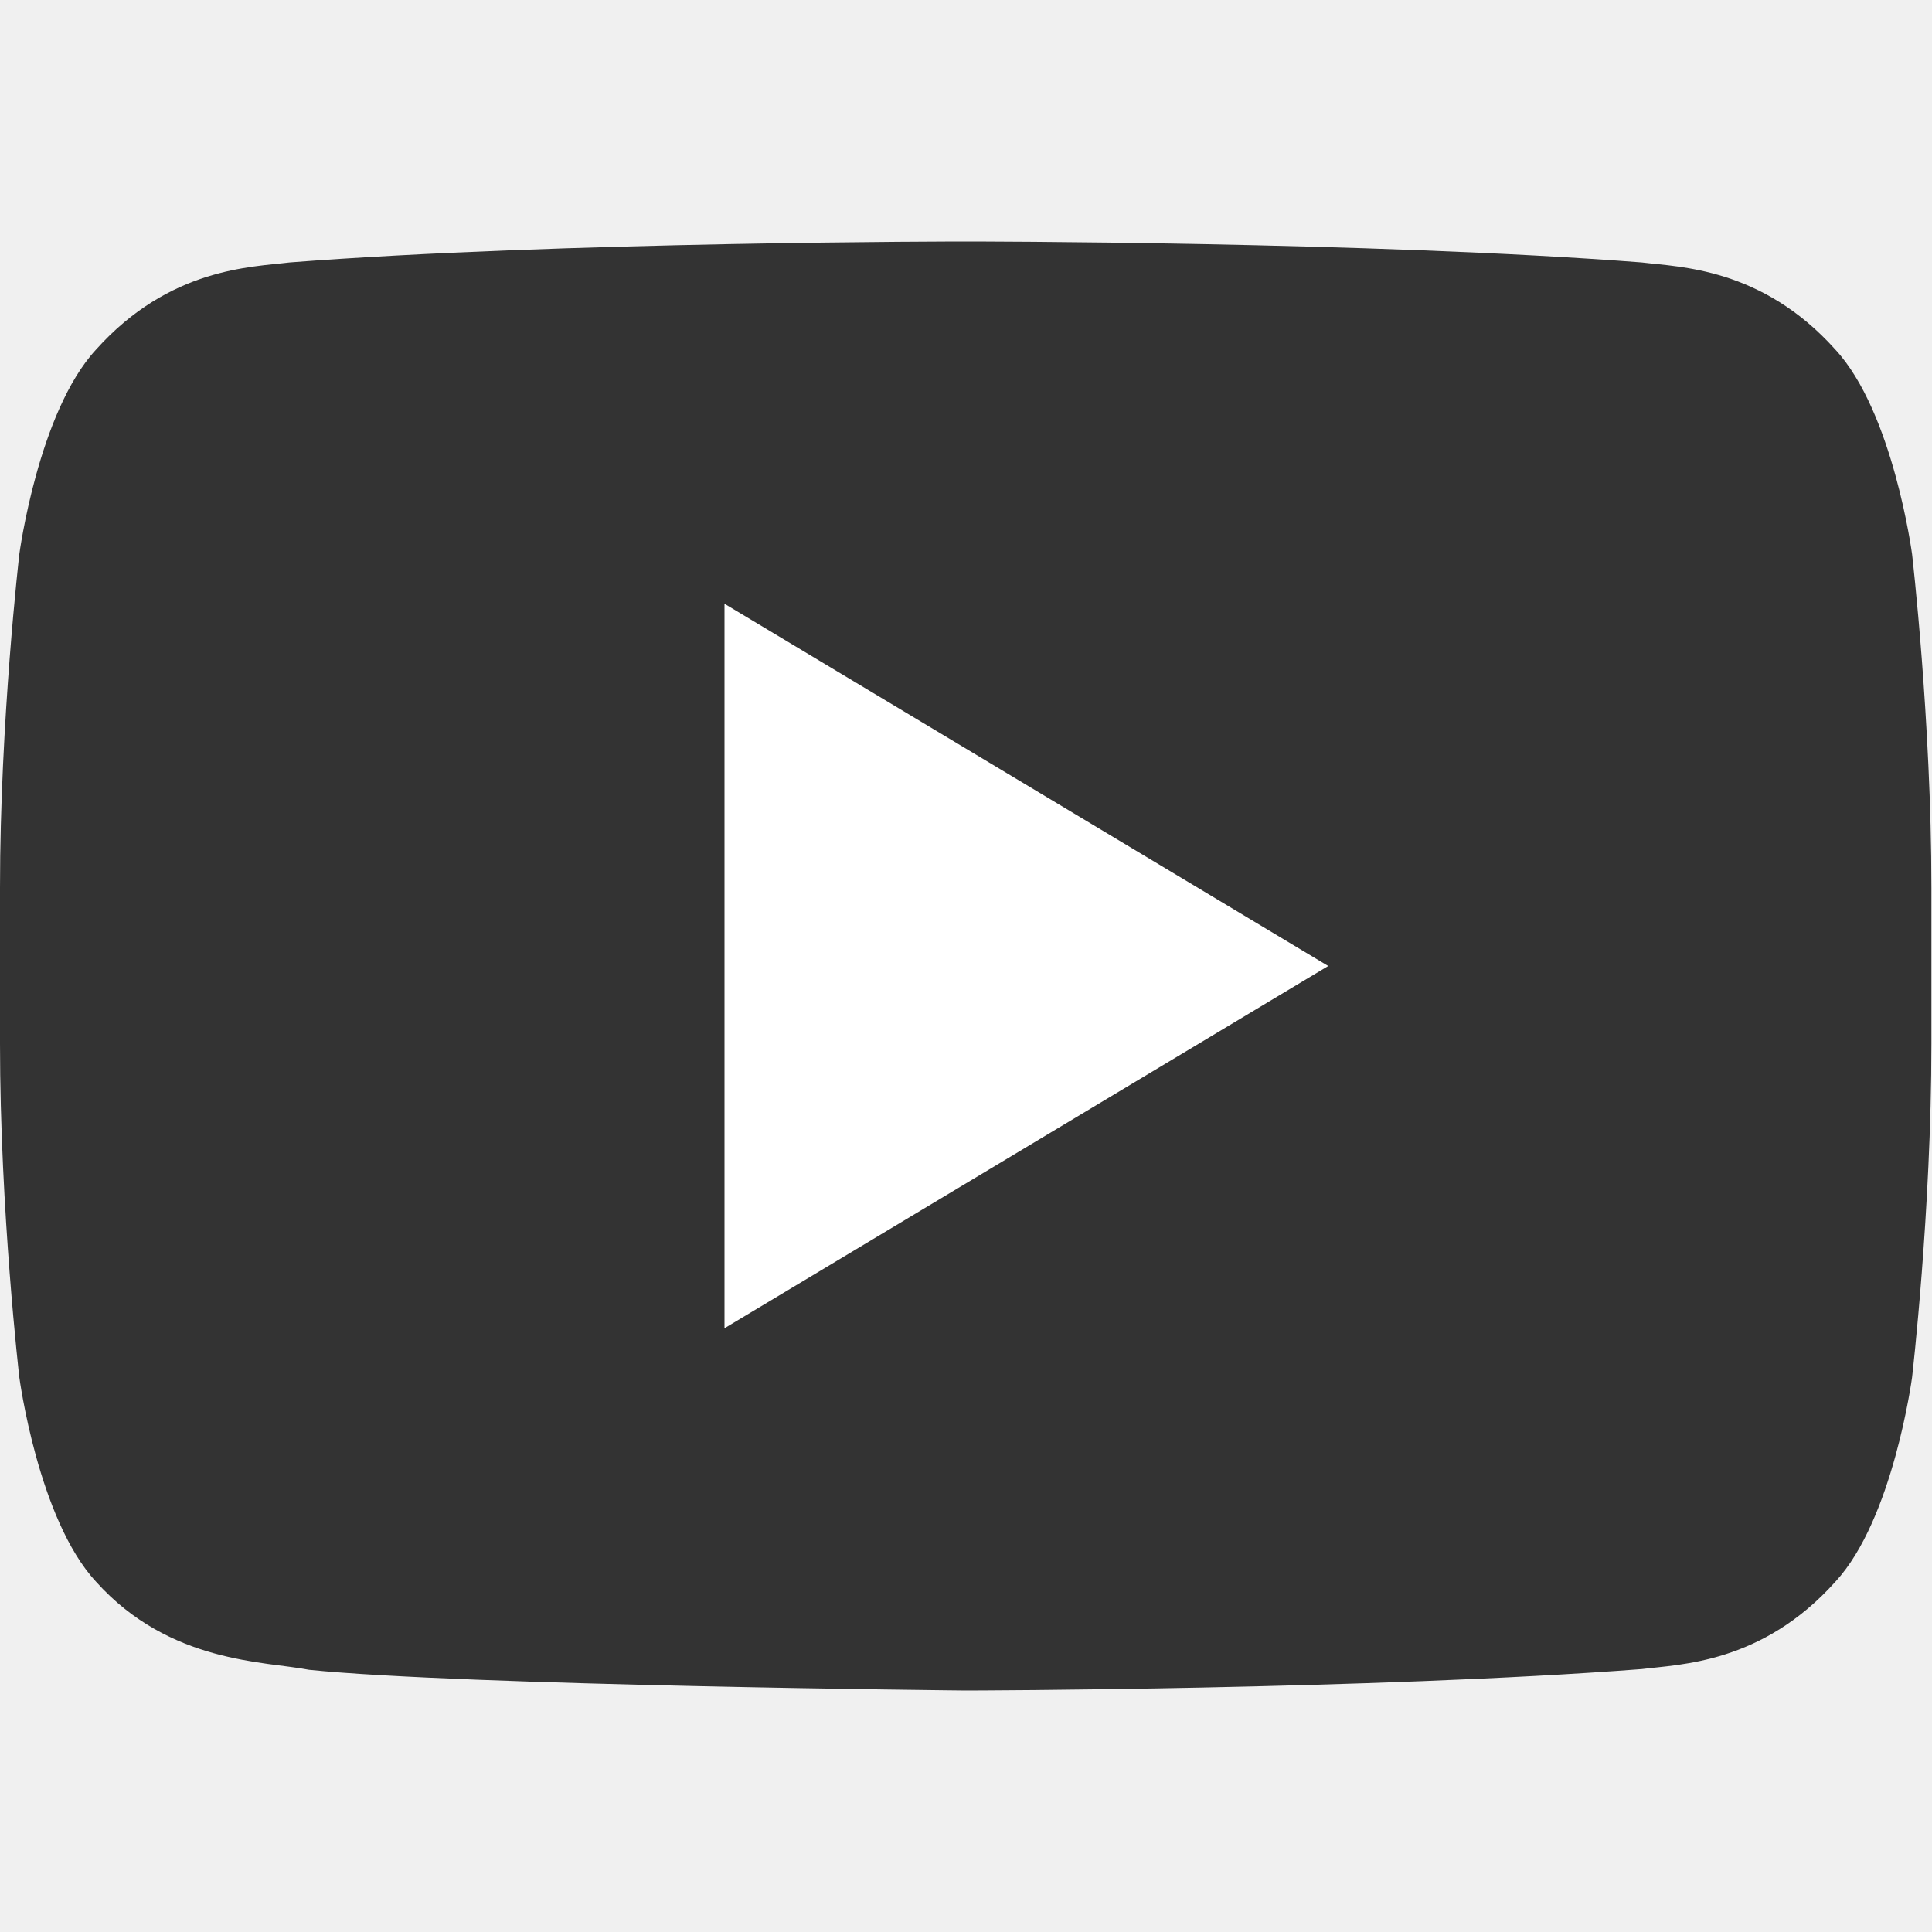
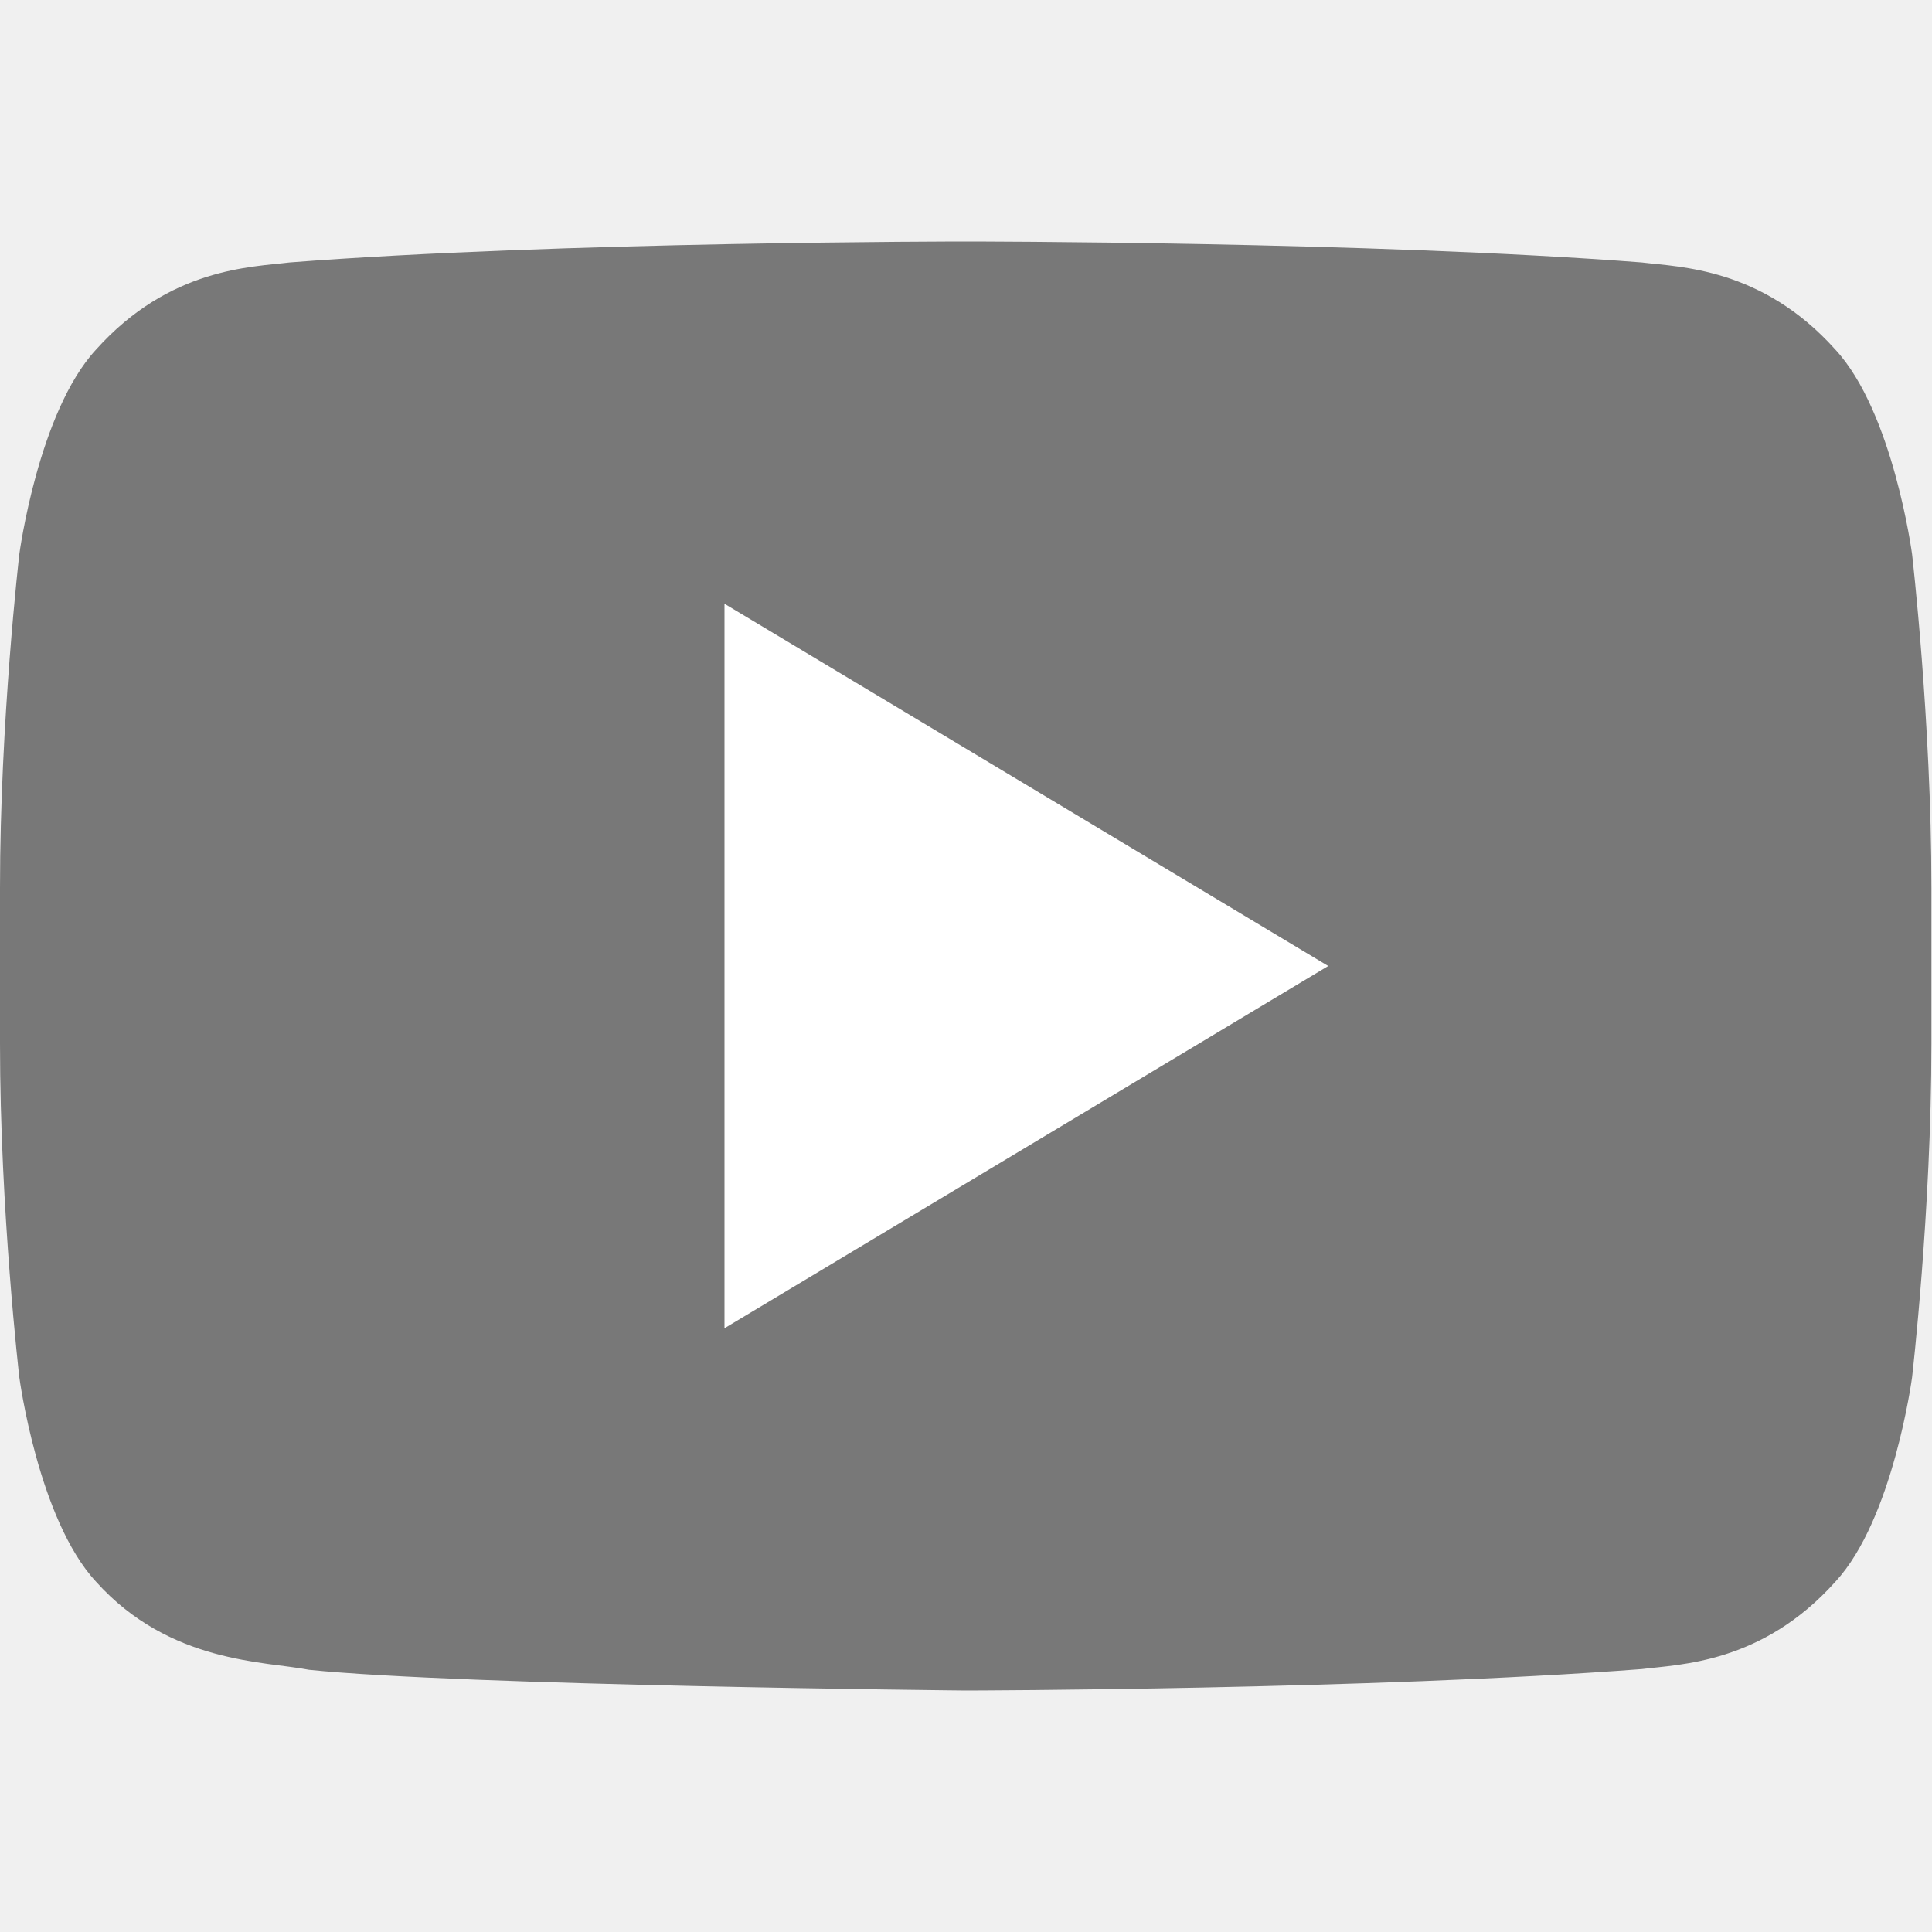
<svg xmlns="http://www.w3.org/2000/svg" enable-background="new 0 0 32 32" height="32px" id="Layer_1" version="1.0" viewBox="0 0 32 32" width="32px" xml:space="preserve">
  <g>
-     <path d="M31.67,9.179c0,0-0.312-2.353-1.271-3.389c-1.217-1.358-2.58-1.366-3.205-1.443C22.717,4,16.002,4,16.002,4   h-0.015c0,0-6.715,0-11.191,0.347C4.171,4.424,2.809,4.432,1.591,5.79C0.633,6.826,0.32,9.179,0.32,9.179S0,11.94,0,14.701v2.588   c0,2.763,0.32,5.523,0.32,5.523s0.312,2.352,1.271,3.386c1.218,1.358,2.815,1.317,3.527,1.459C7.677,27.919,15.995,28,15.995,28   s6.722-0.012,11.199-0.355c0.625-0.08,1.988-0.088,3.205-1.446c0.958-1.034,1.271-3.386,1.271-3.386s0.32-2.761,0.32-5.523v-2.588   C31.99,11.94,31.67,9.179,31.67,9.179z" fill="#333333" />
+     <path d="M31.67,9.179c0,0-0.312-2.353-1.271-3.389c-1.217-1.358-2.58-1.366-3.205-1.443C22.717,4,16.002,4,16.002,4   h-0.015c0,0-6.715,0-11.191,0.347C4.171,4.424,2.809,4.432,1.591,5.79C0.633,6.826,0.32,9.179,0.32,9.179S0,11.94,0,14.701v2.588   c0,2.763,0.32,5.523,0.32,5.523s0.312,2.352,1.271,3.386c1.218,1.358,2.815,1.317,3.527,1.459C7.677,27.919,15.995,28,15.995,28   s6.722-0.012,11.199-0.355c0.625-0.08,1.988-0.088,3.205-1.446c0.958-1.034,1.271-3.386,1.271-3.386s0.32-2.761,0.32-5.523v-2.588   C31.99,11.94,31.67,9.179,31.67,9.179z" fill="#787878" />
    <polygon fill="#FFFFFF" points="12,10 12,22 22,16  " />
  </g>
  <g />
  <g />
  <g />
  <g />
  <g />
  <g />
</svg>
